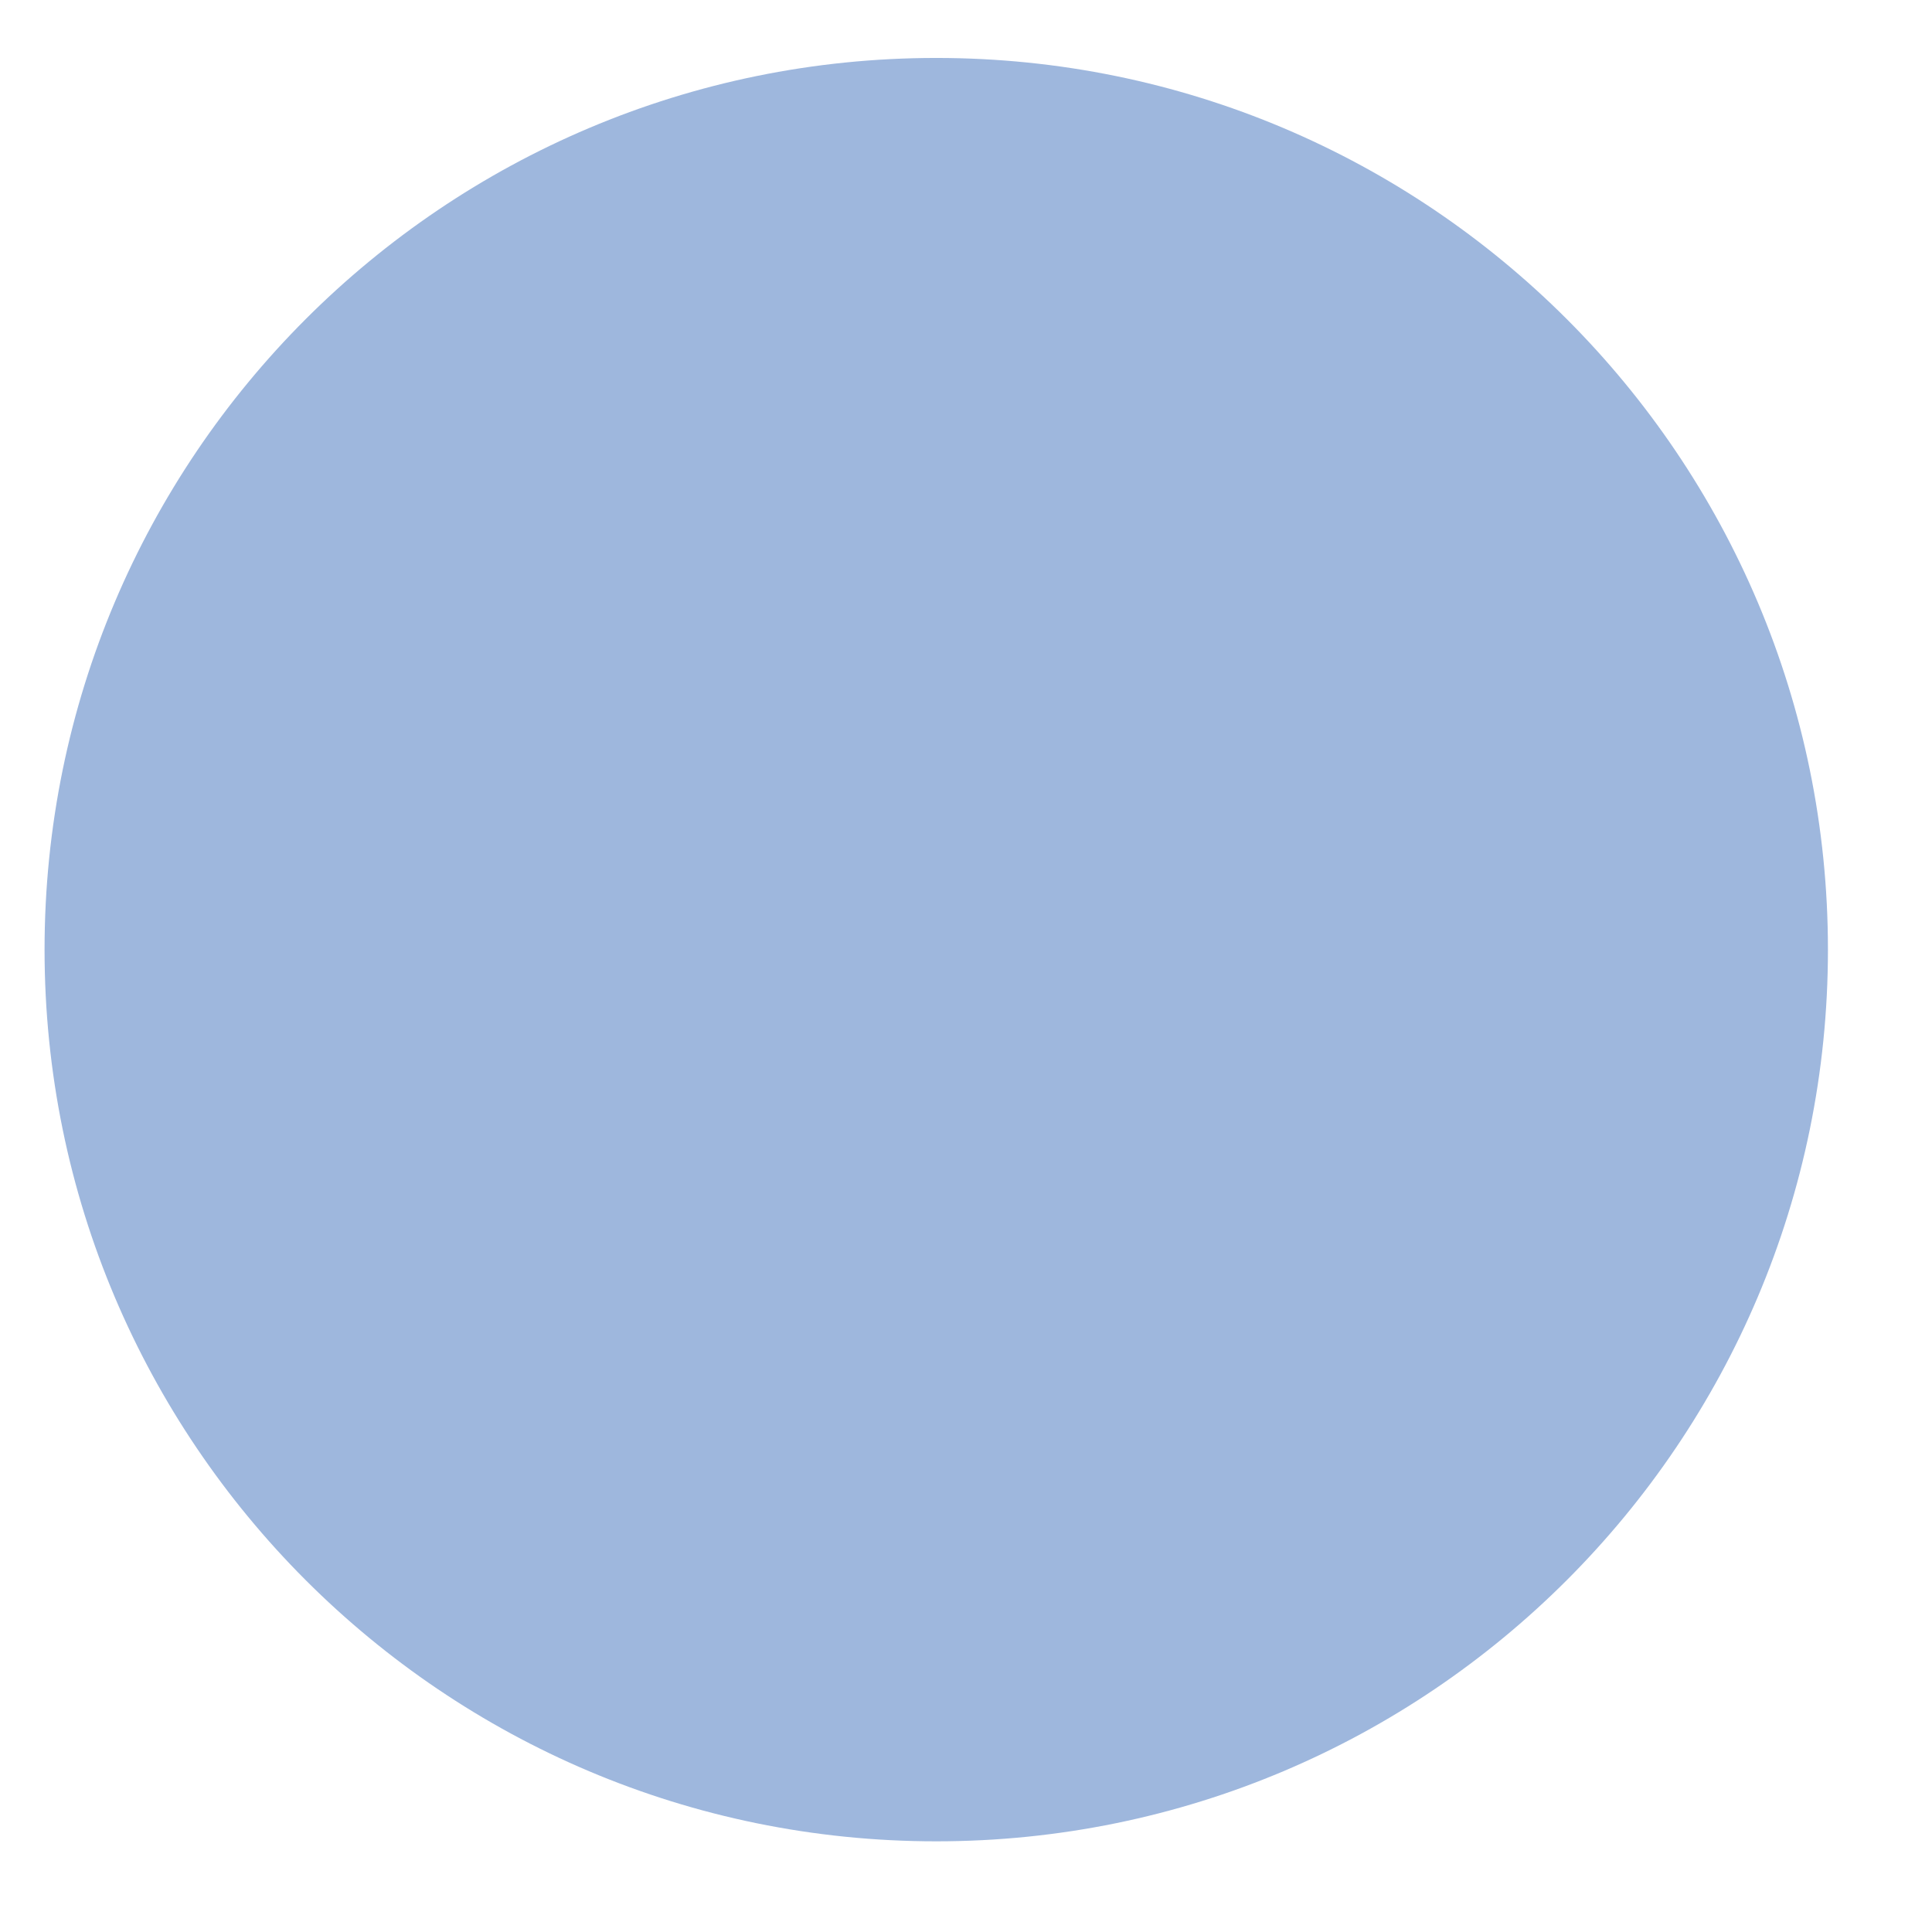
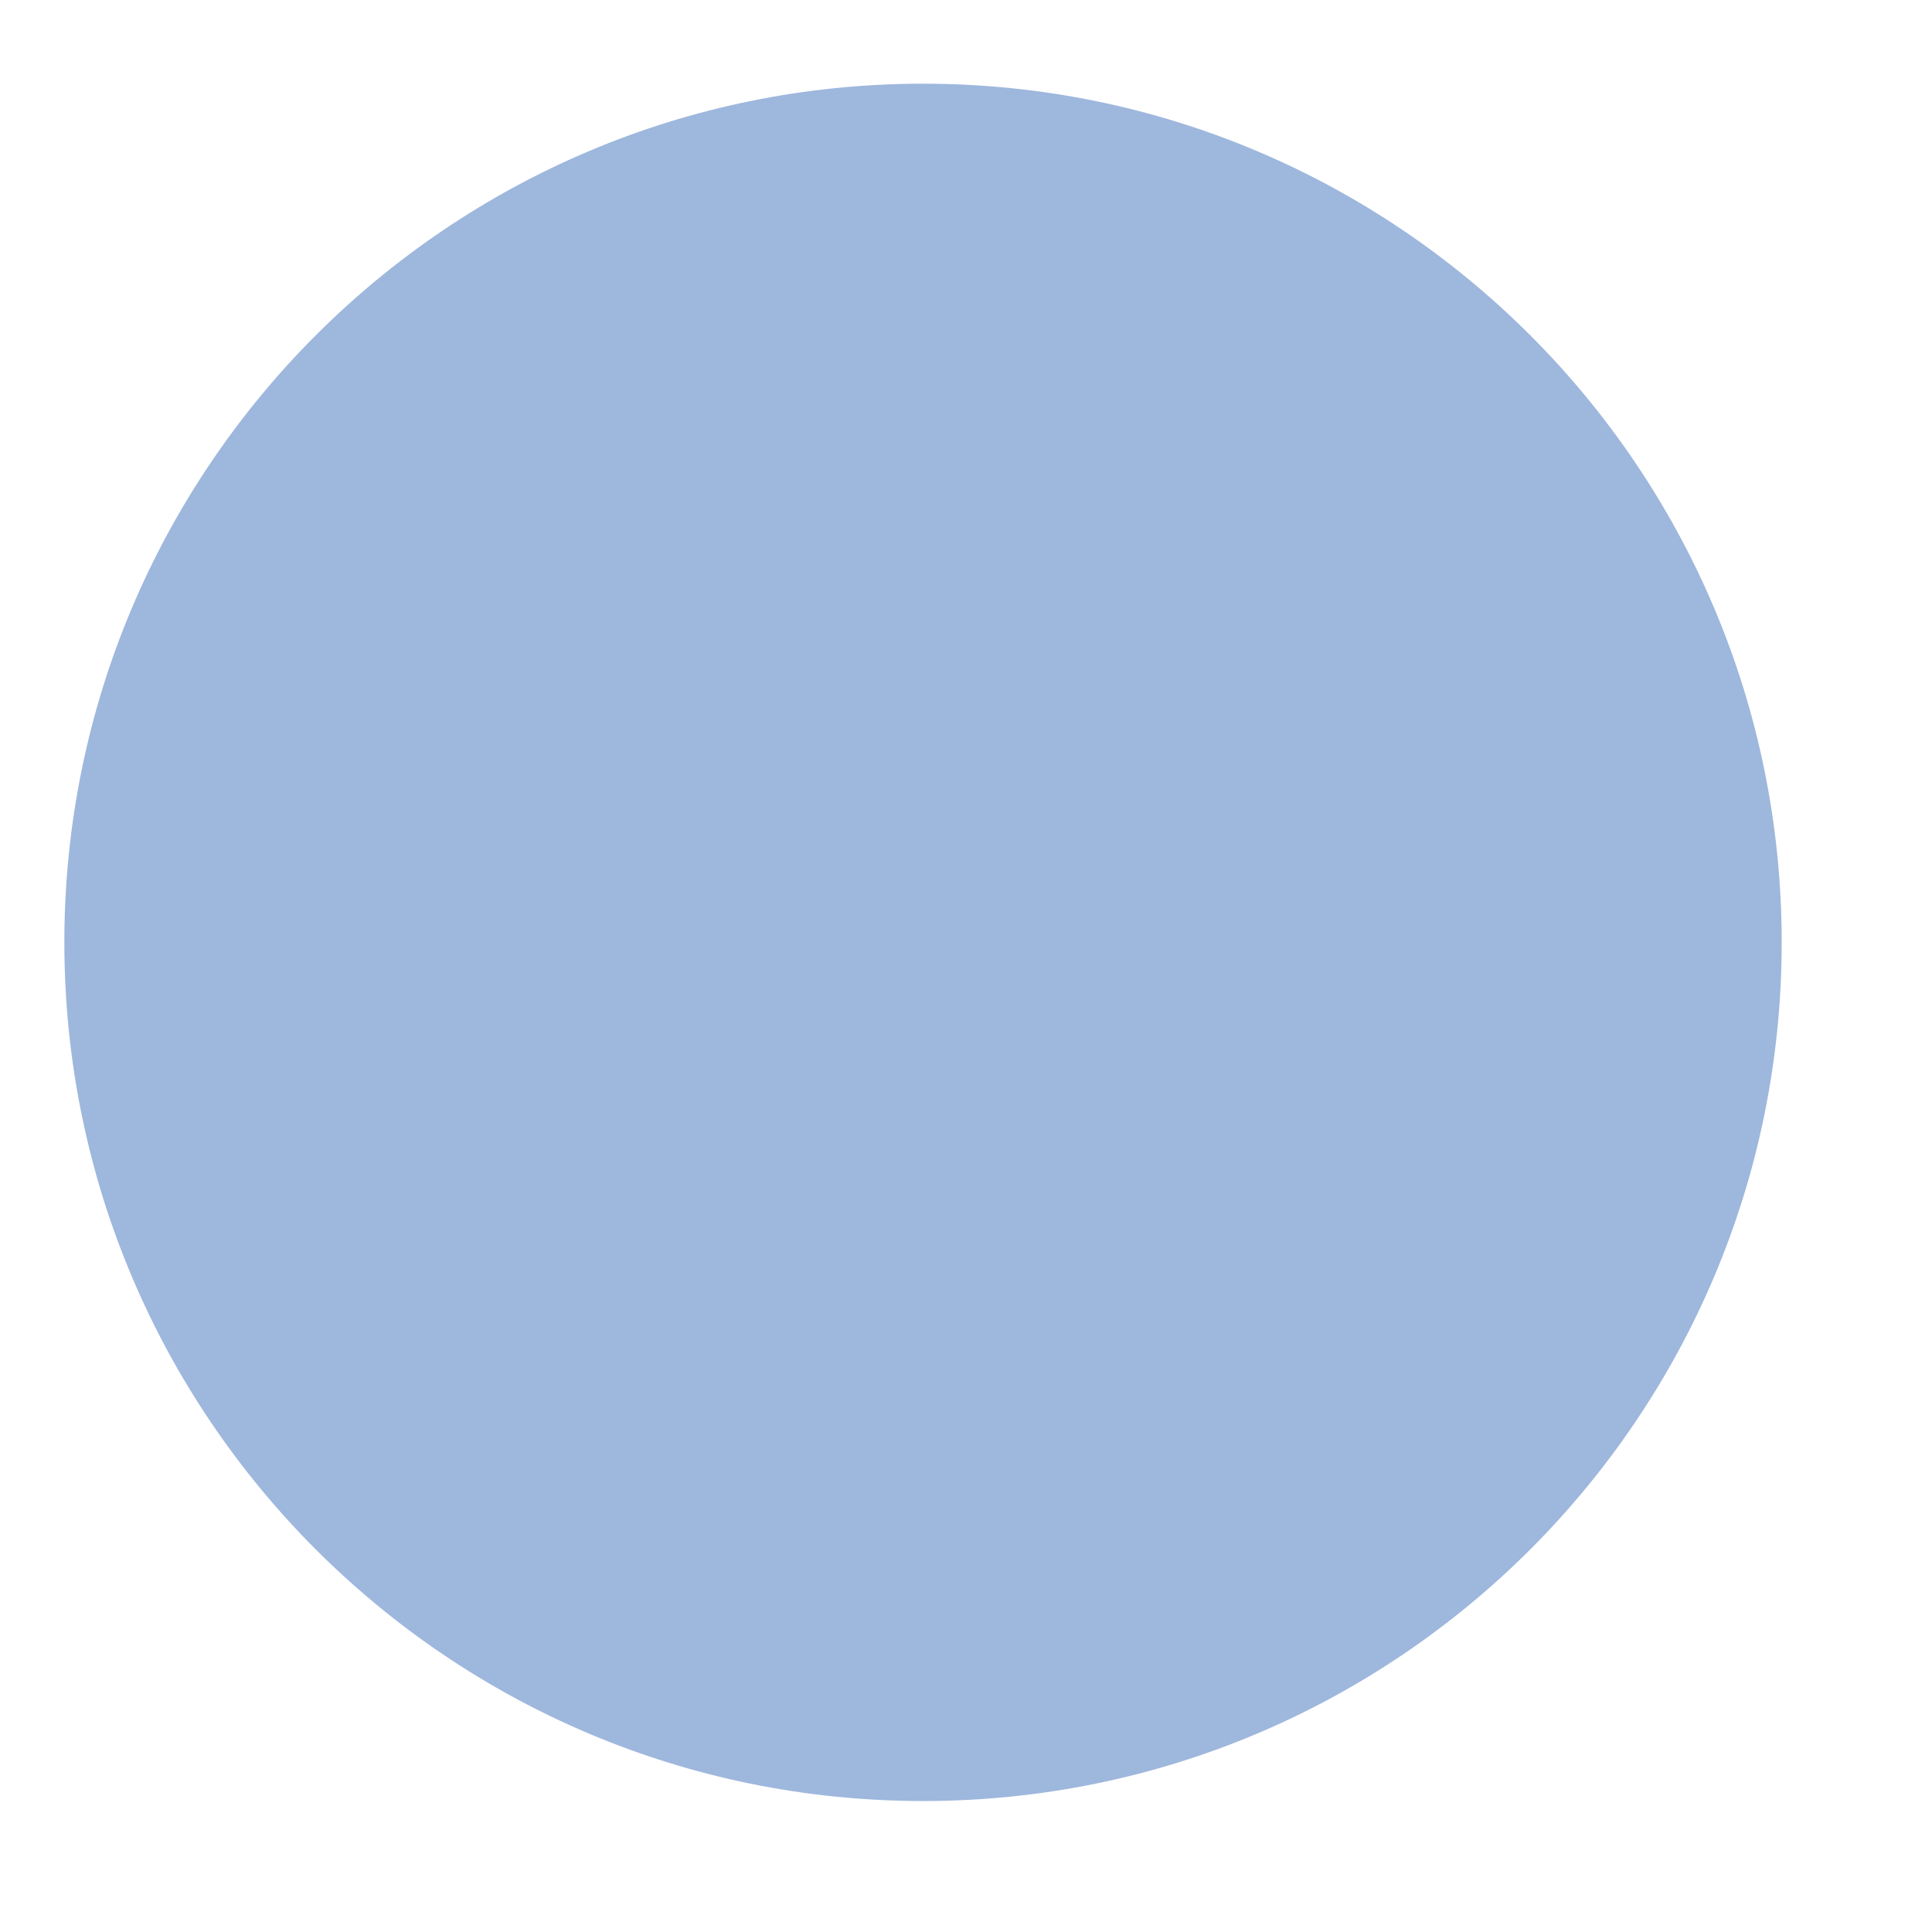
- <svg xmlns="http://www.w3.org/2000/svg" xmlns:xlink="http://www.w3.org/1999/xlink" width="13" height="13" viewBox="0 0 13 13" version="1.1">
+ <svg xmlns="http://www.w3.org/2000/svg" xmlns:xlink="http://www.w3.org/1999/xlink" width="9" height="9" viewBox="0 0 9 9" version="1.1">
  <g id="Canvas" transform="translate(-4586 -2530)">
    <g id="dot">
      <use xlink:href="#path0_fill" transform="translate(4586.3 2530.39)" fill="#9EB7DD" />
    </g>
  </g>
  <defs>
-     <path id="path0_fill" d="M 12 6C 12 9.314 9.314 12 6 12C 2.686 12 0 9.314 0 6C 0 2.686 2.686 0 6 0C 9.314 0 12 2.686 12 6Z" />
+     <path id="path0_fill" d="M 8 4C 8 6.209 6.209 8 4 8C 1.791 8 0 6.209 0 4C 0 1.791 1.791 0 4 0C 6.209 0 8 1.791 8 4Z" />
  </defs>
</svg>
